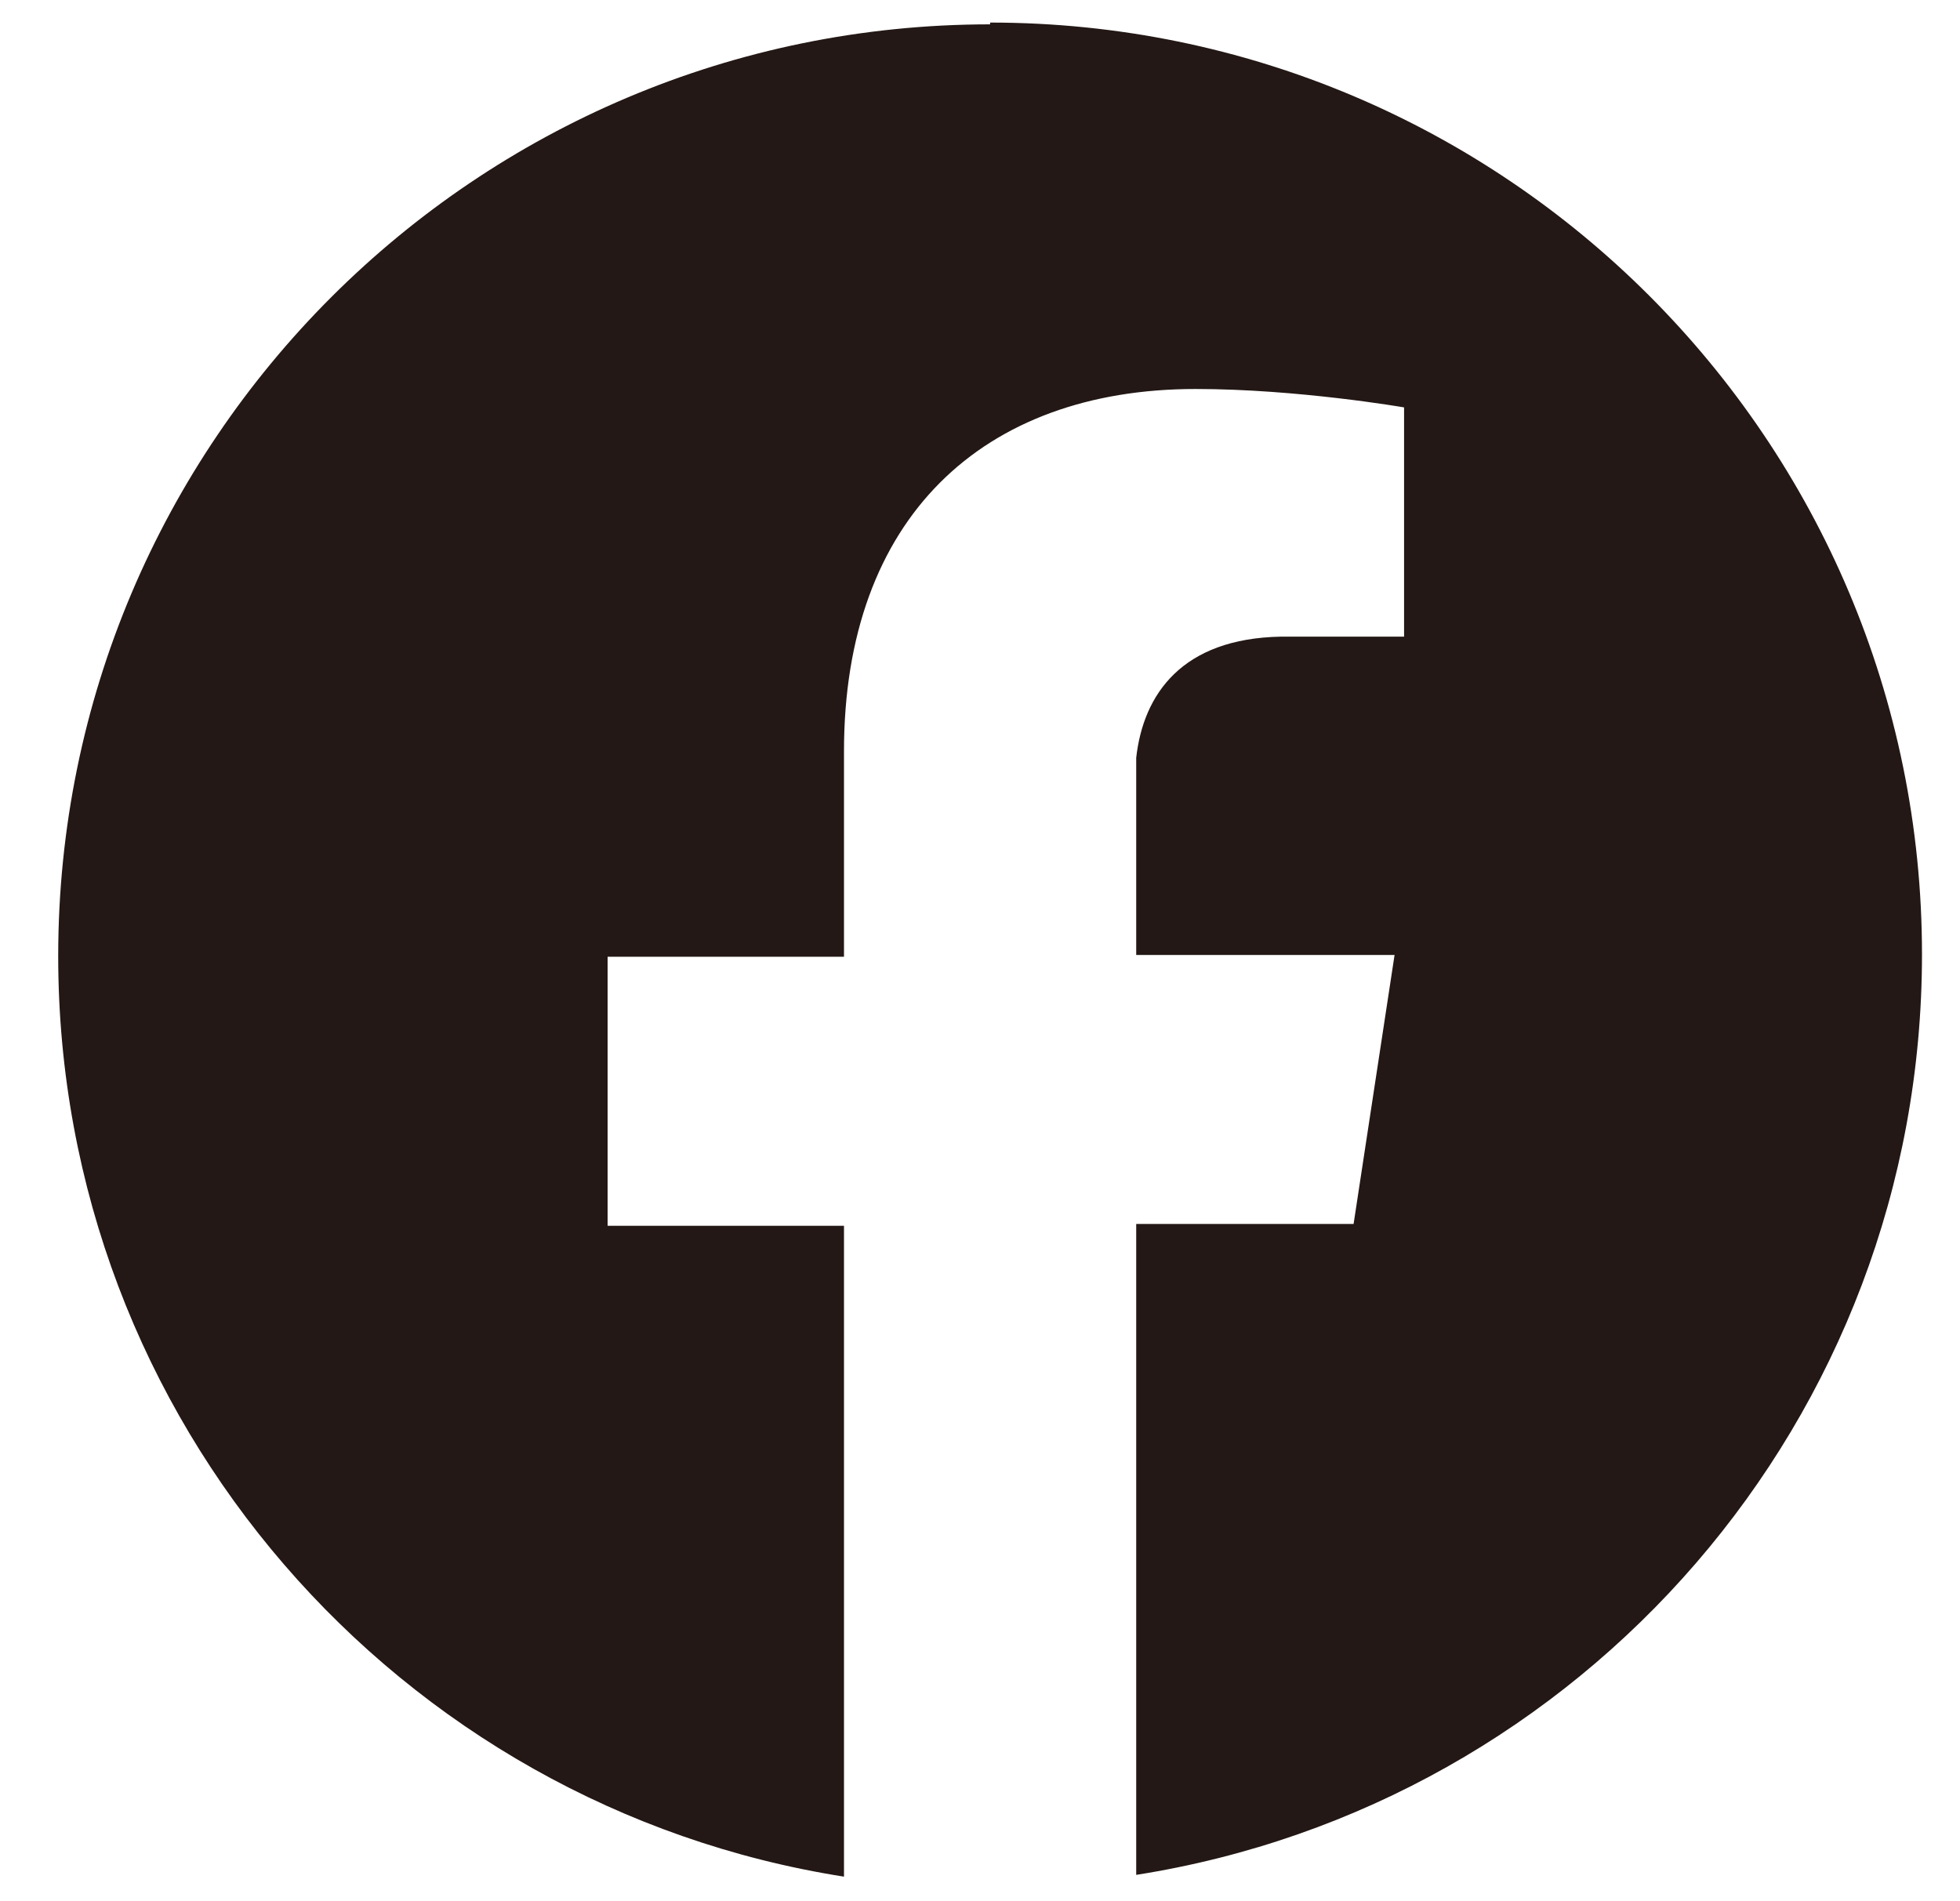
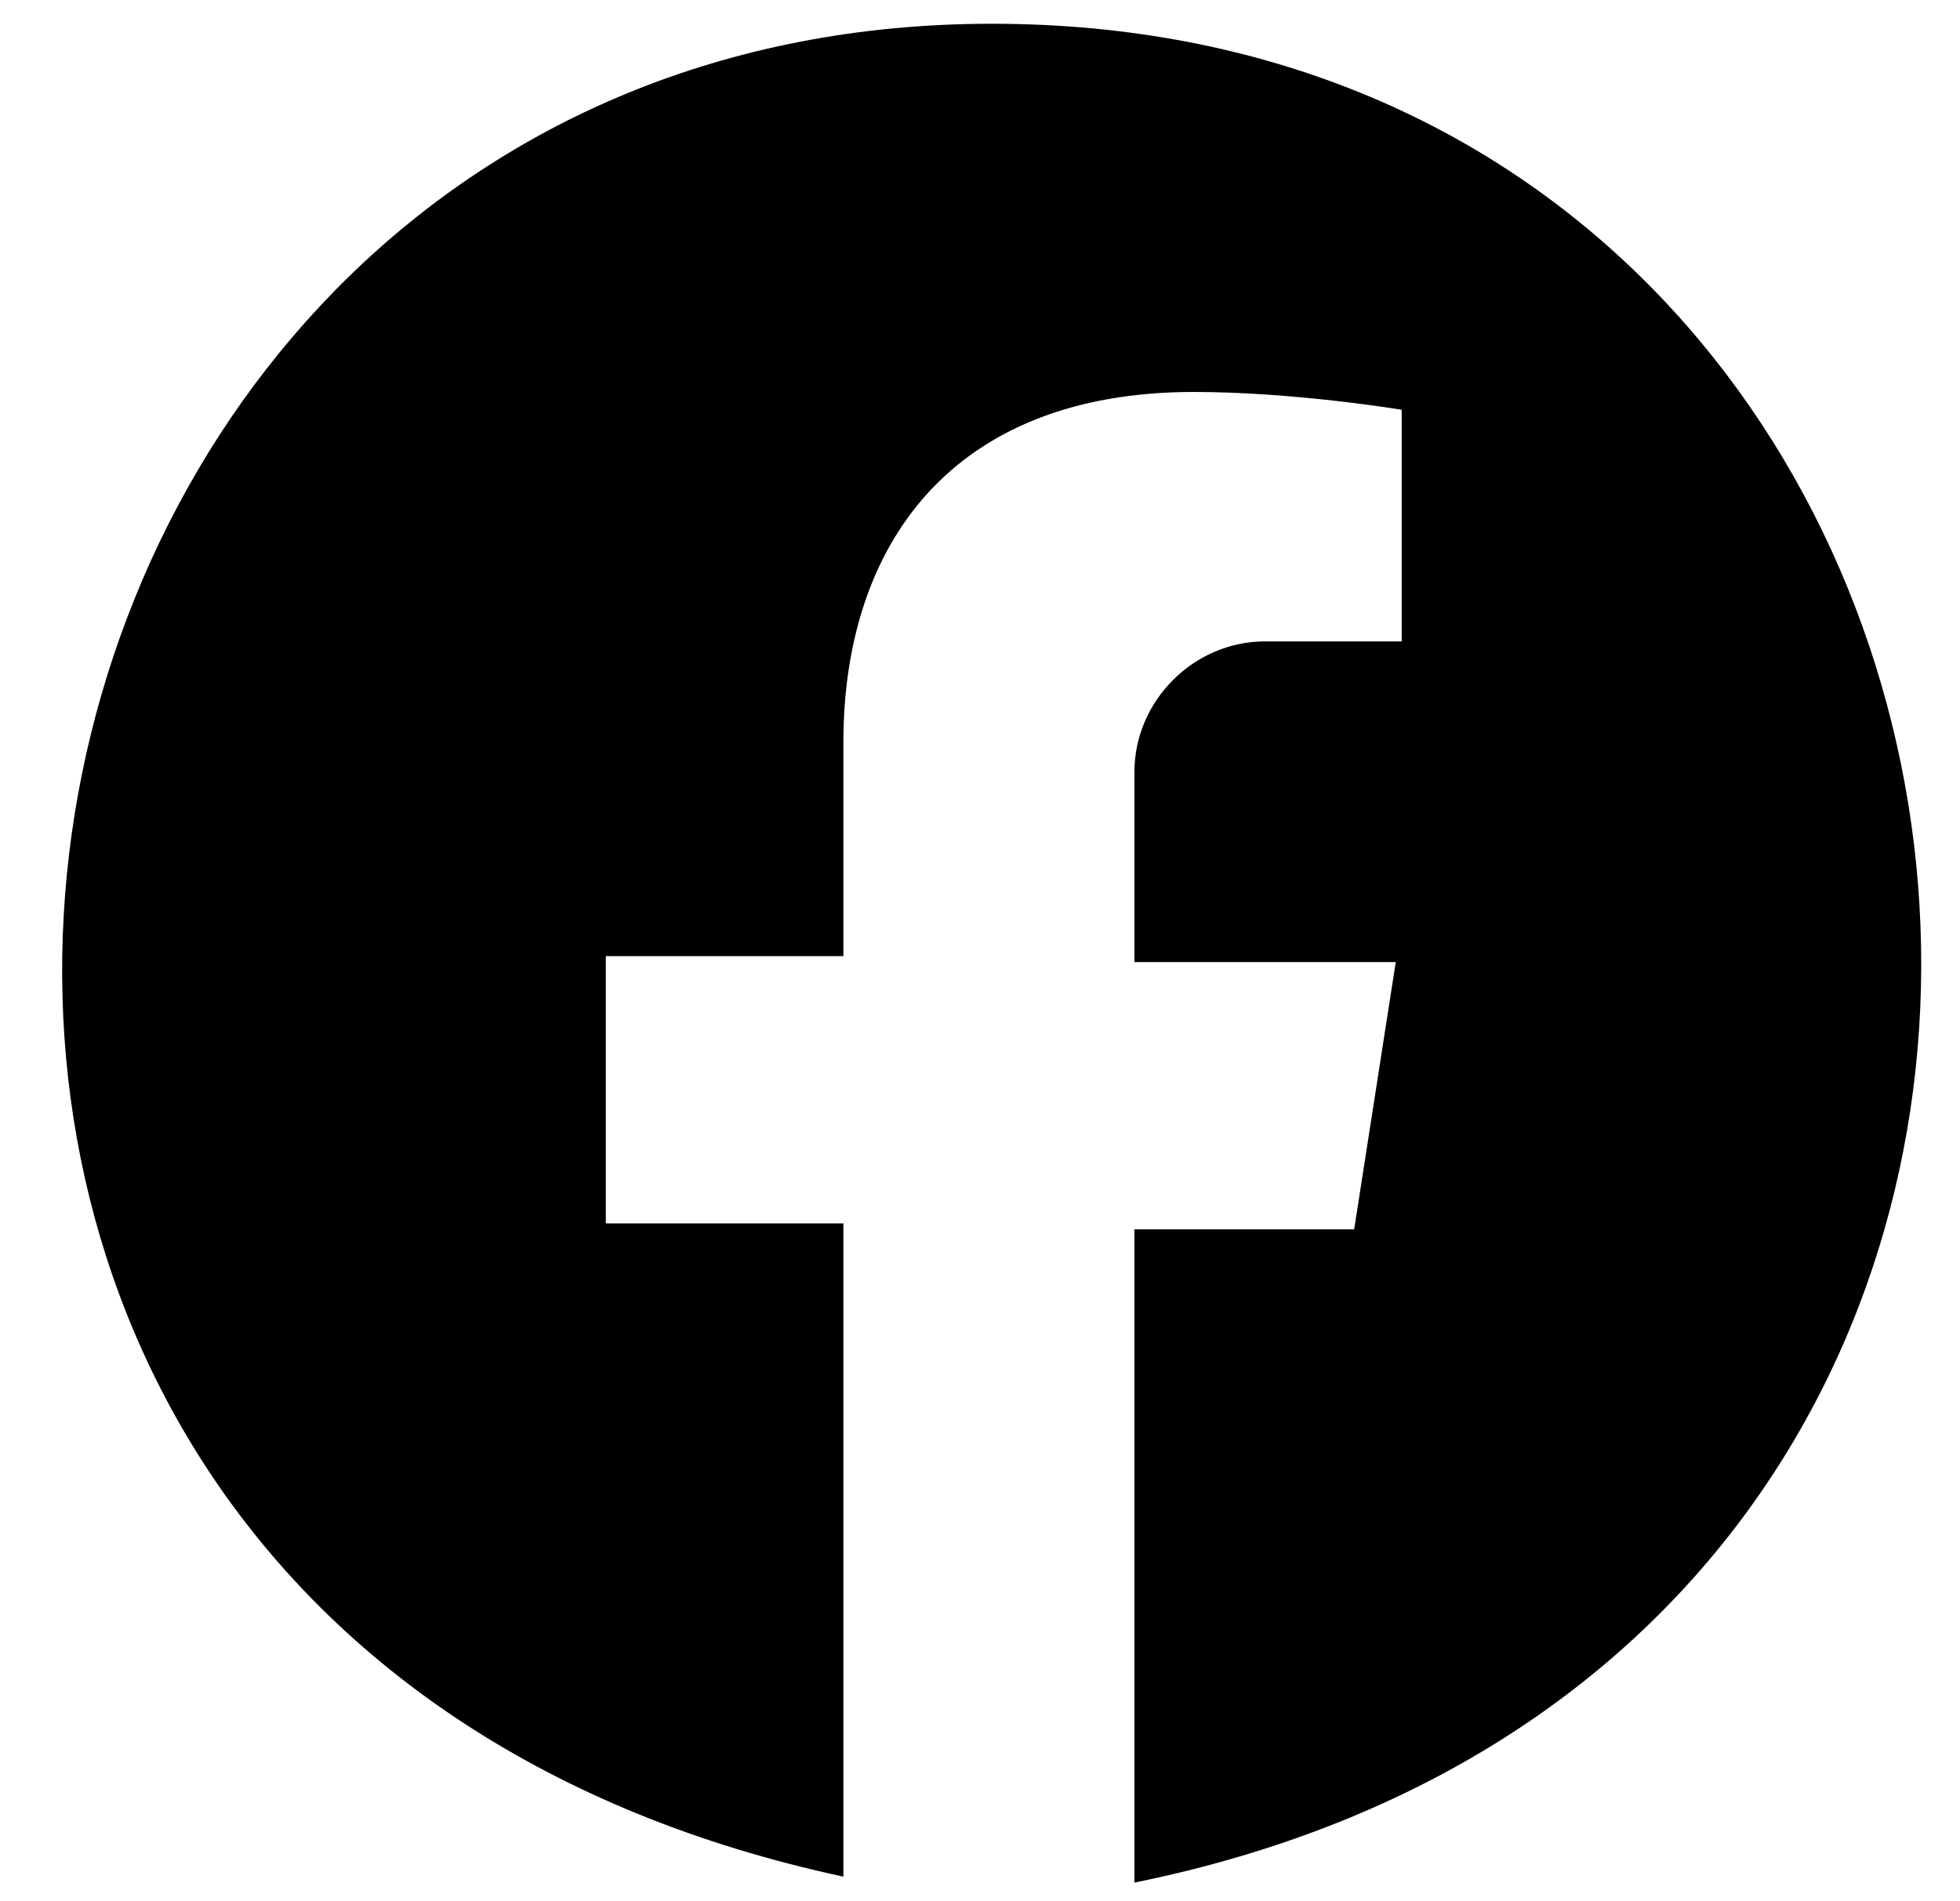
- <svg xmlns="http://www.w3.org/2000/svg" width="33" height="32" viewBox="0 0 33 32" fill="none">
-   <path d="M16.67 0.41C8.01 0.41 0.98 7.43 0.98 16.1C0.98 23.93 6.71 30.42 14.21 31.6V20.64H10.23V16.11H14.21V12.65C14.21 8.72 16.55 6.55 20.13 6.55C21.85 6.55 23.64 6.86 23.64 6.86V10.72H21.66C21.66 10.72 21.6 10.72 21.57 10.72C19.9 10.75 19.25 11.69 19.13 12.76C19.13 12.78 19.13 12.8 19.13 12.81C19.13 12.83 19.13 12.84 19.13 12.86C19.13 12.86 19.13 12.86 19.13 12.87C19.13 12.88 19.13 12.9 19.13 12.91V12.92C19.13 12.93 19.13 12.94 19.13 12.96C19.13 12.96 19.13 12.97 19.13 12.98C19.13 13 19.13 13.02 19.13 13.03C19.13 13.05 19.13 13.06 19.13 13.08C19.13 13.1 19.13 13.12 19.13 13.14V16.08H23.48L22.79 20.61H19.13V31.57C26.63 30.39 32.36 23.91 32.36 16.07C32.36 7.41 25.34 0.38 16.67 0.38V0.41Z" fill="#231815" />
+ <svg xmlns="http://www.w3.org/2000/svg" width="33" height="32" viewBox="0 0 33 32" fill="#000">
+   <path d="M16.7,0.4c-18.1,0-22.5,26.9-2.5,31.2v-11h-4v-4.5h4v-3.6c0-3.3,1.8-5.9,5.9-5.9h0c1.7,0,3.5,0.3,3.5,0.3v3.9  h-2.3c-1.2,0-2.2,1-2.2,2.2v3.2h4.4l-0.7,4.5h-3.7v11C38.8,27.7,35.3,0.4,16.7,0.4z" />
</svg>
